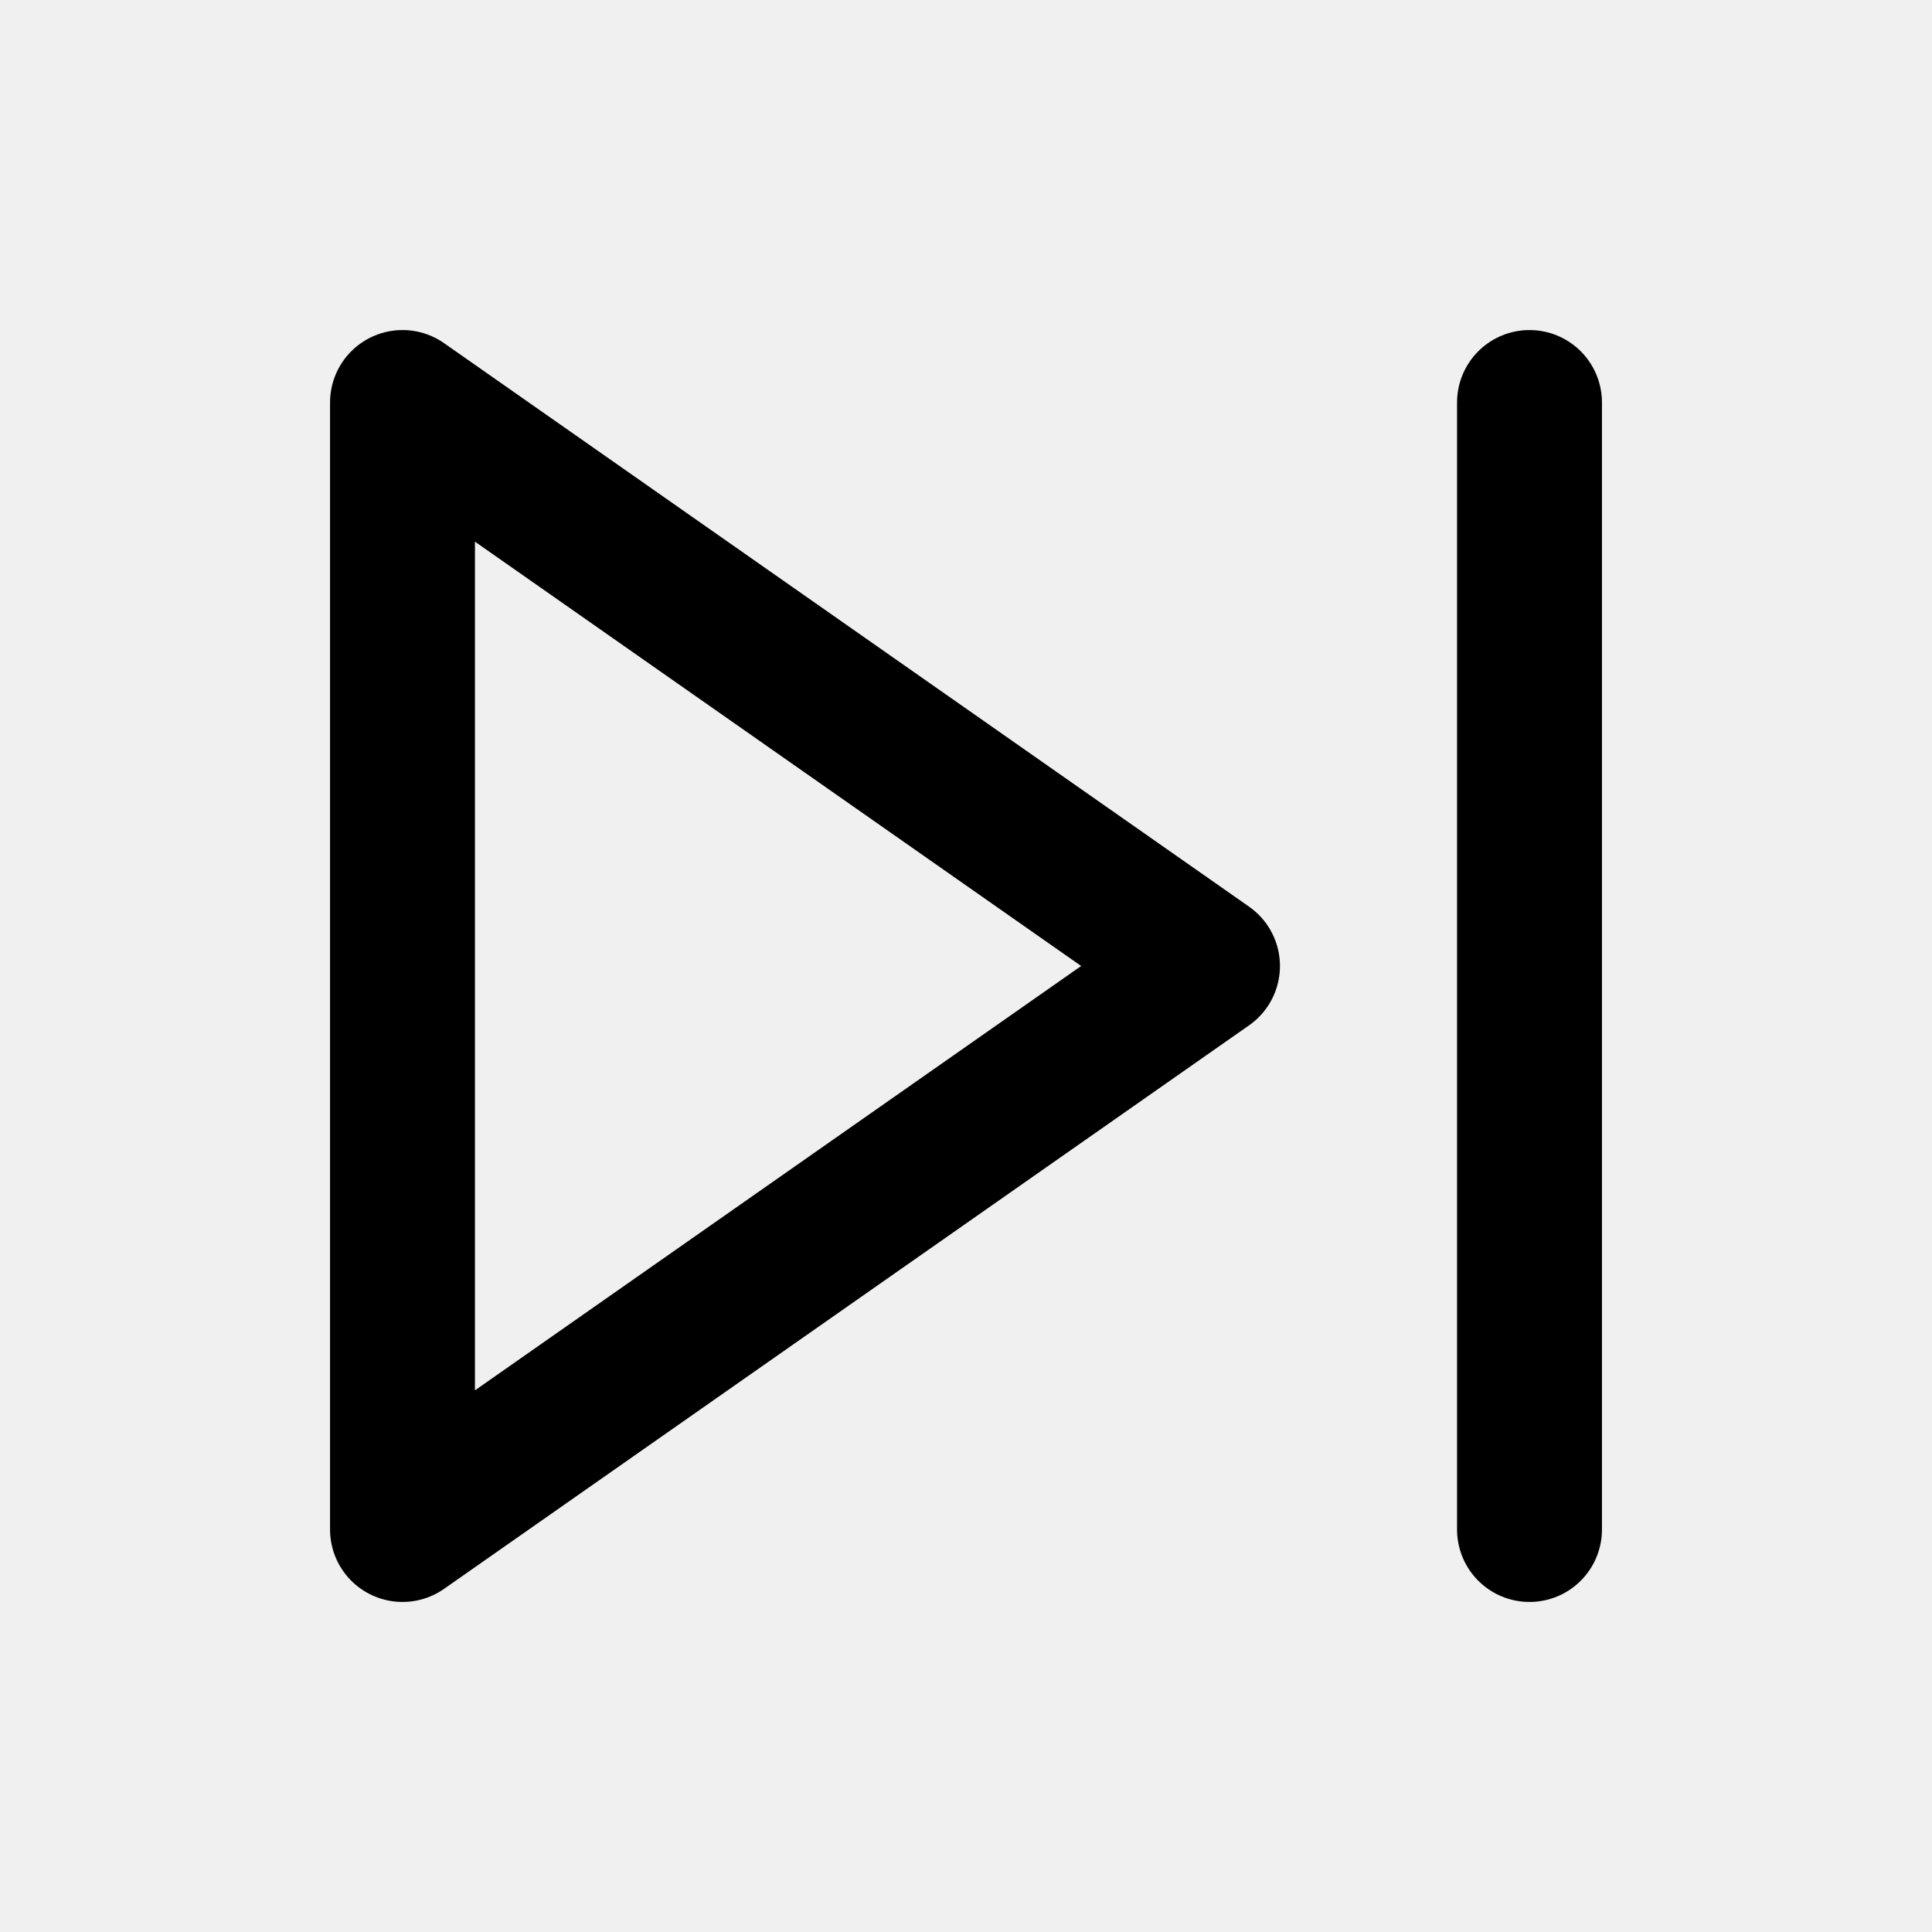
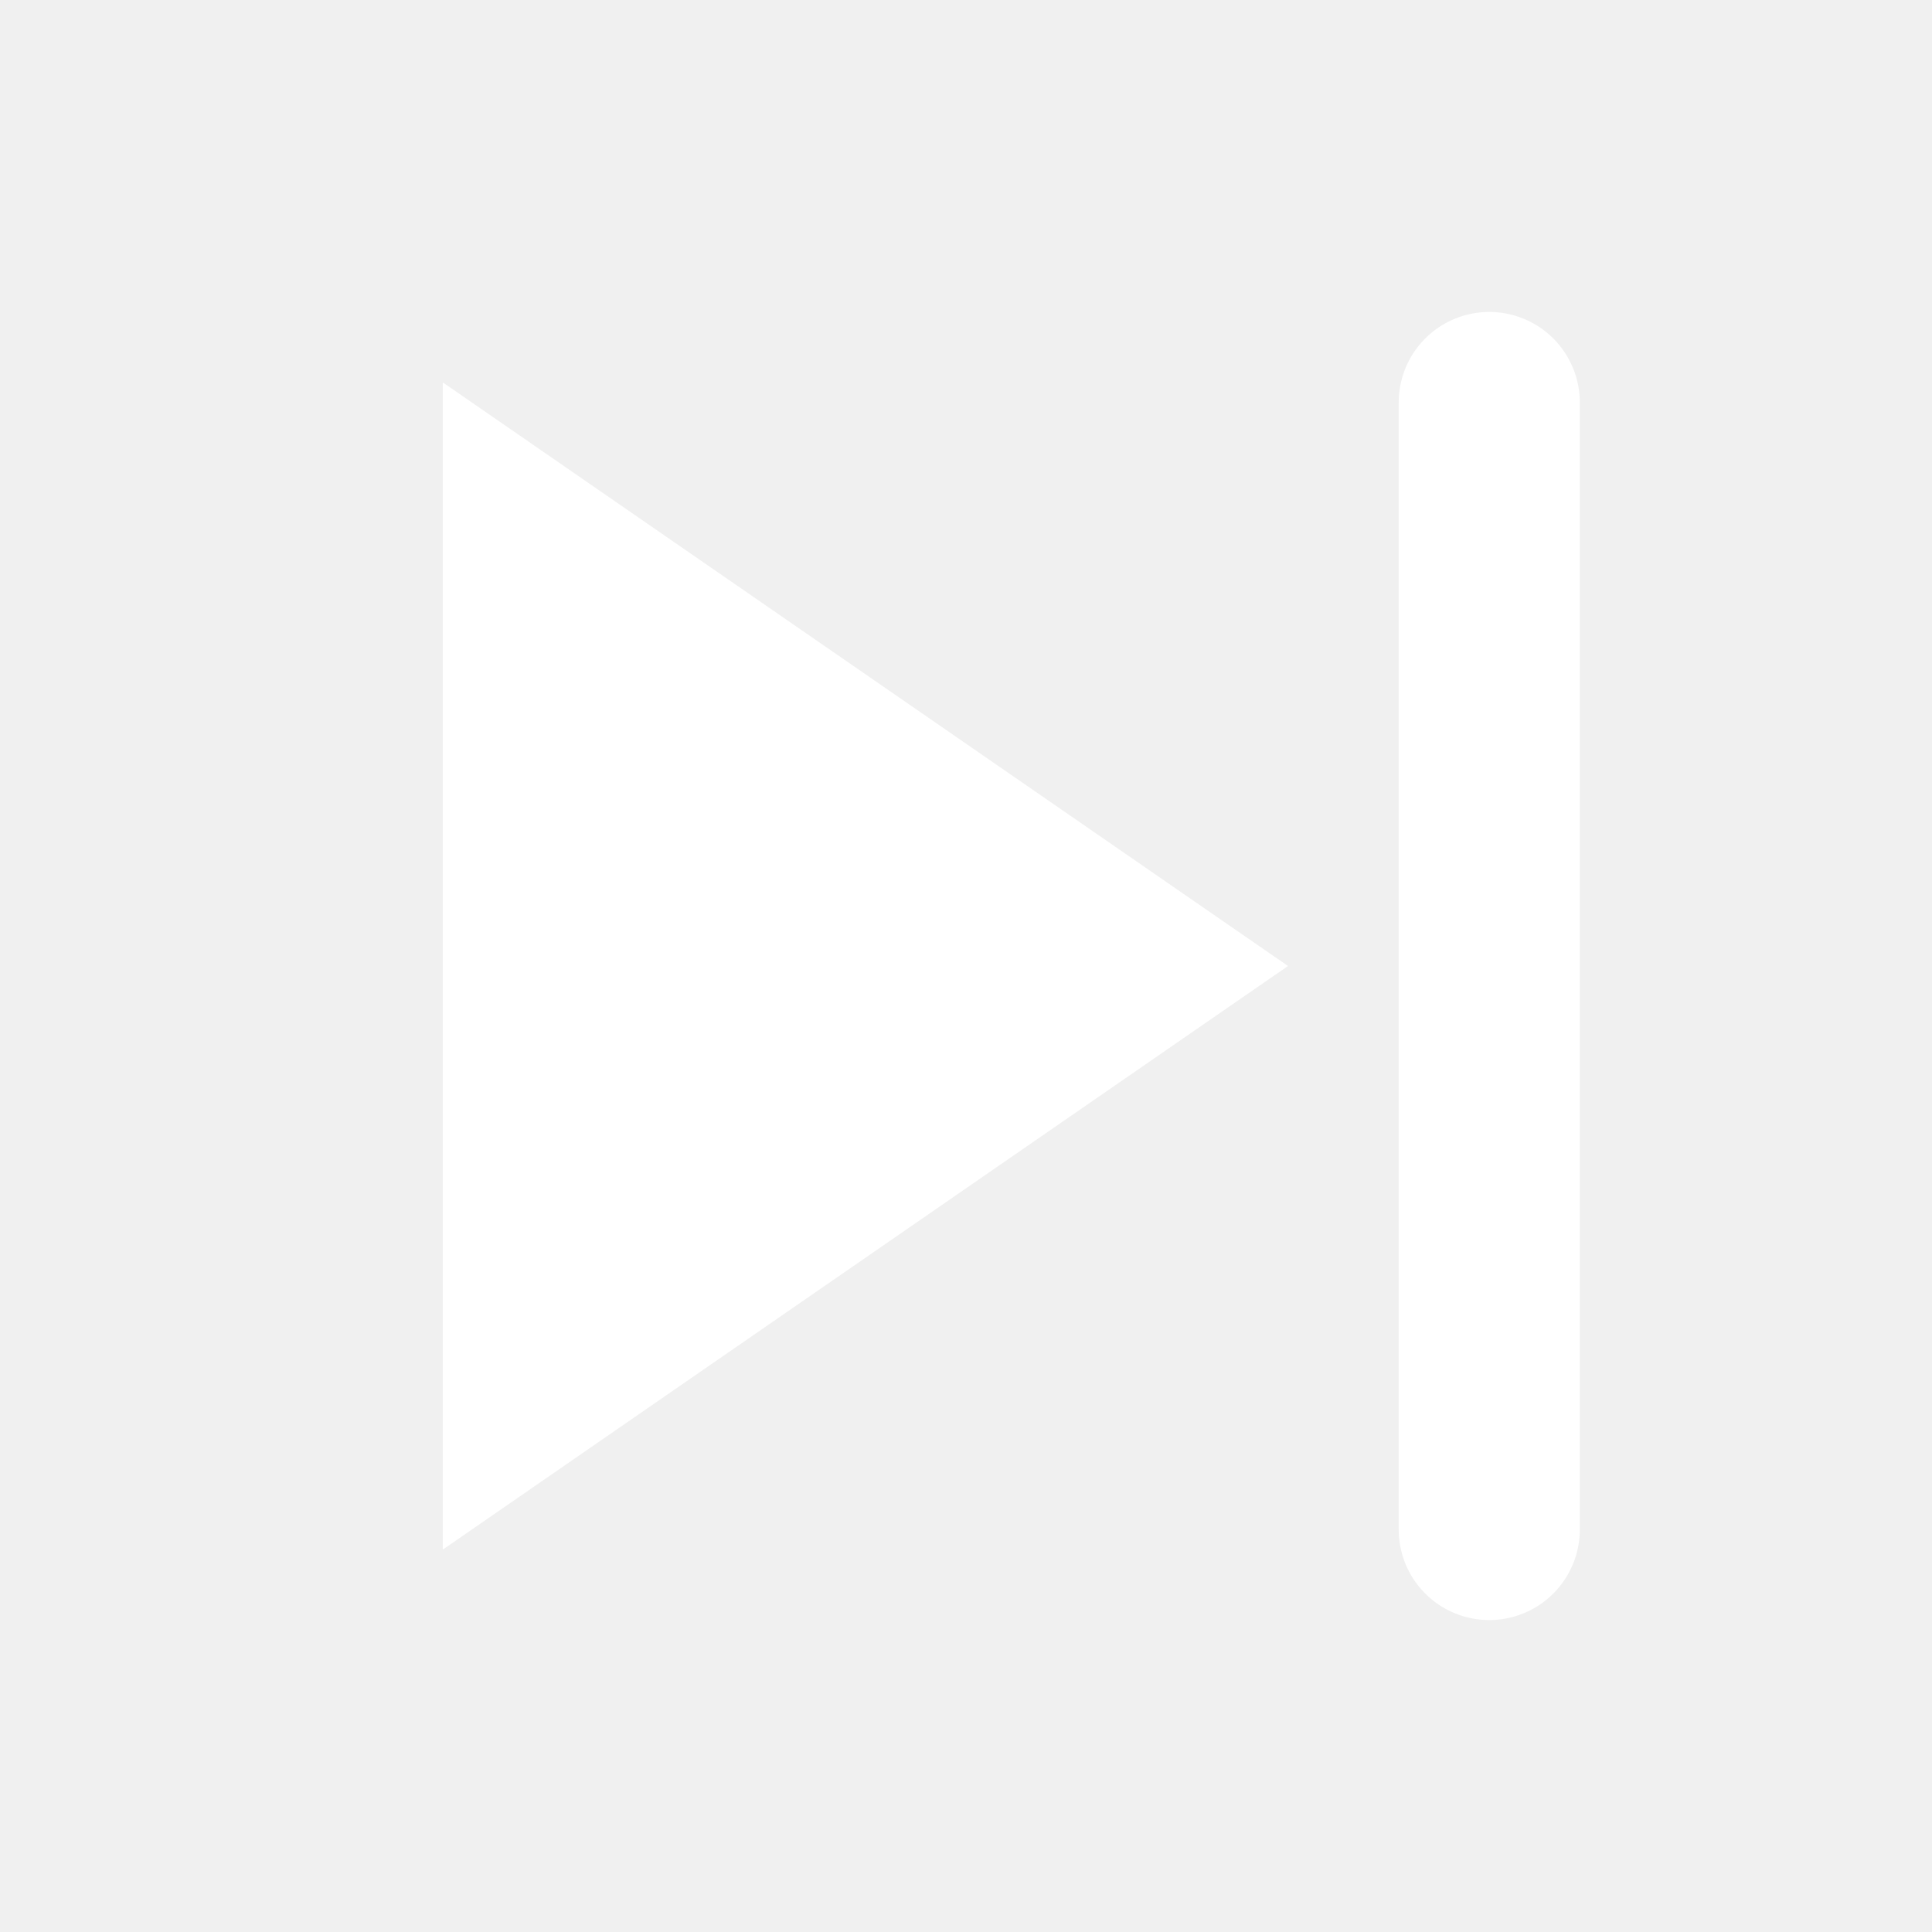
- <svg xmlns="http://www.w3.org/2000/svg" viewBox="0 0 24 24" fill="none">
-   <path d="m5 5 10 7-10 7V5ZM19 5v14" stroke="currentColor" stroke-width="1.8" stroke-linecap="round" stroke-linejoin="round" />
+ <svg xmlns="http://www.w3.org/2000/svg" width="24" height="24" viewBox="0 0 24 24" fill="none">
+   <path d="M5.5 4.75V19.25L16 12L5.5 4.75Z" fill="#FFFFFF" />
+   <path d="M18.5 5V19" stroke="#FFFFFF" stroke-width="2.25" stroke-linecap="round" />
</svg>
